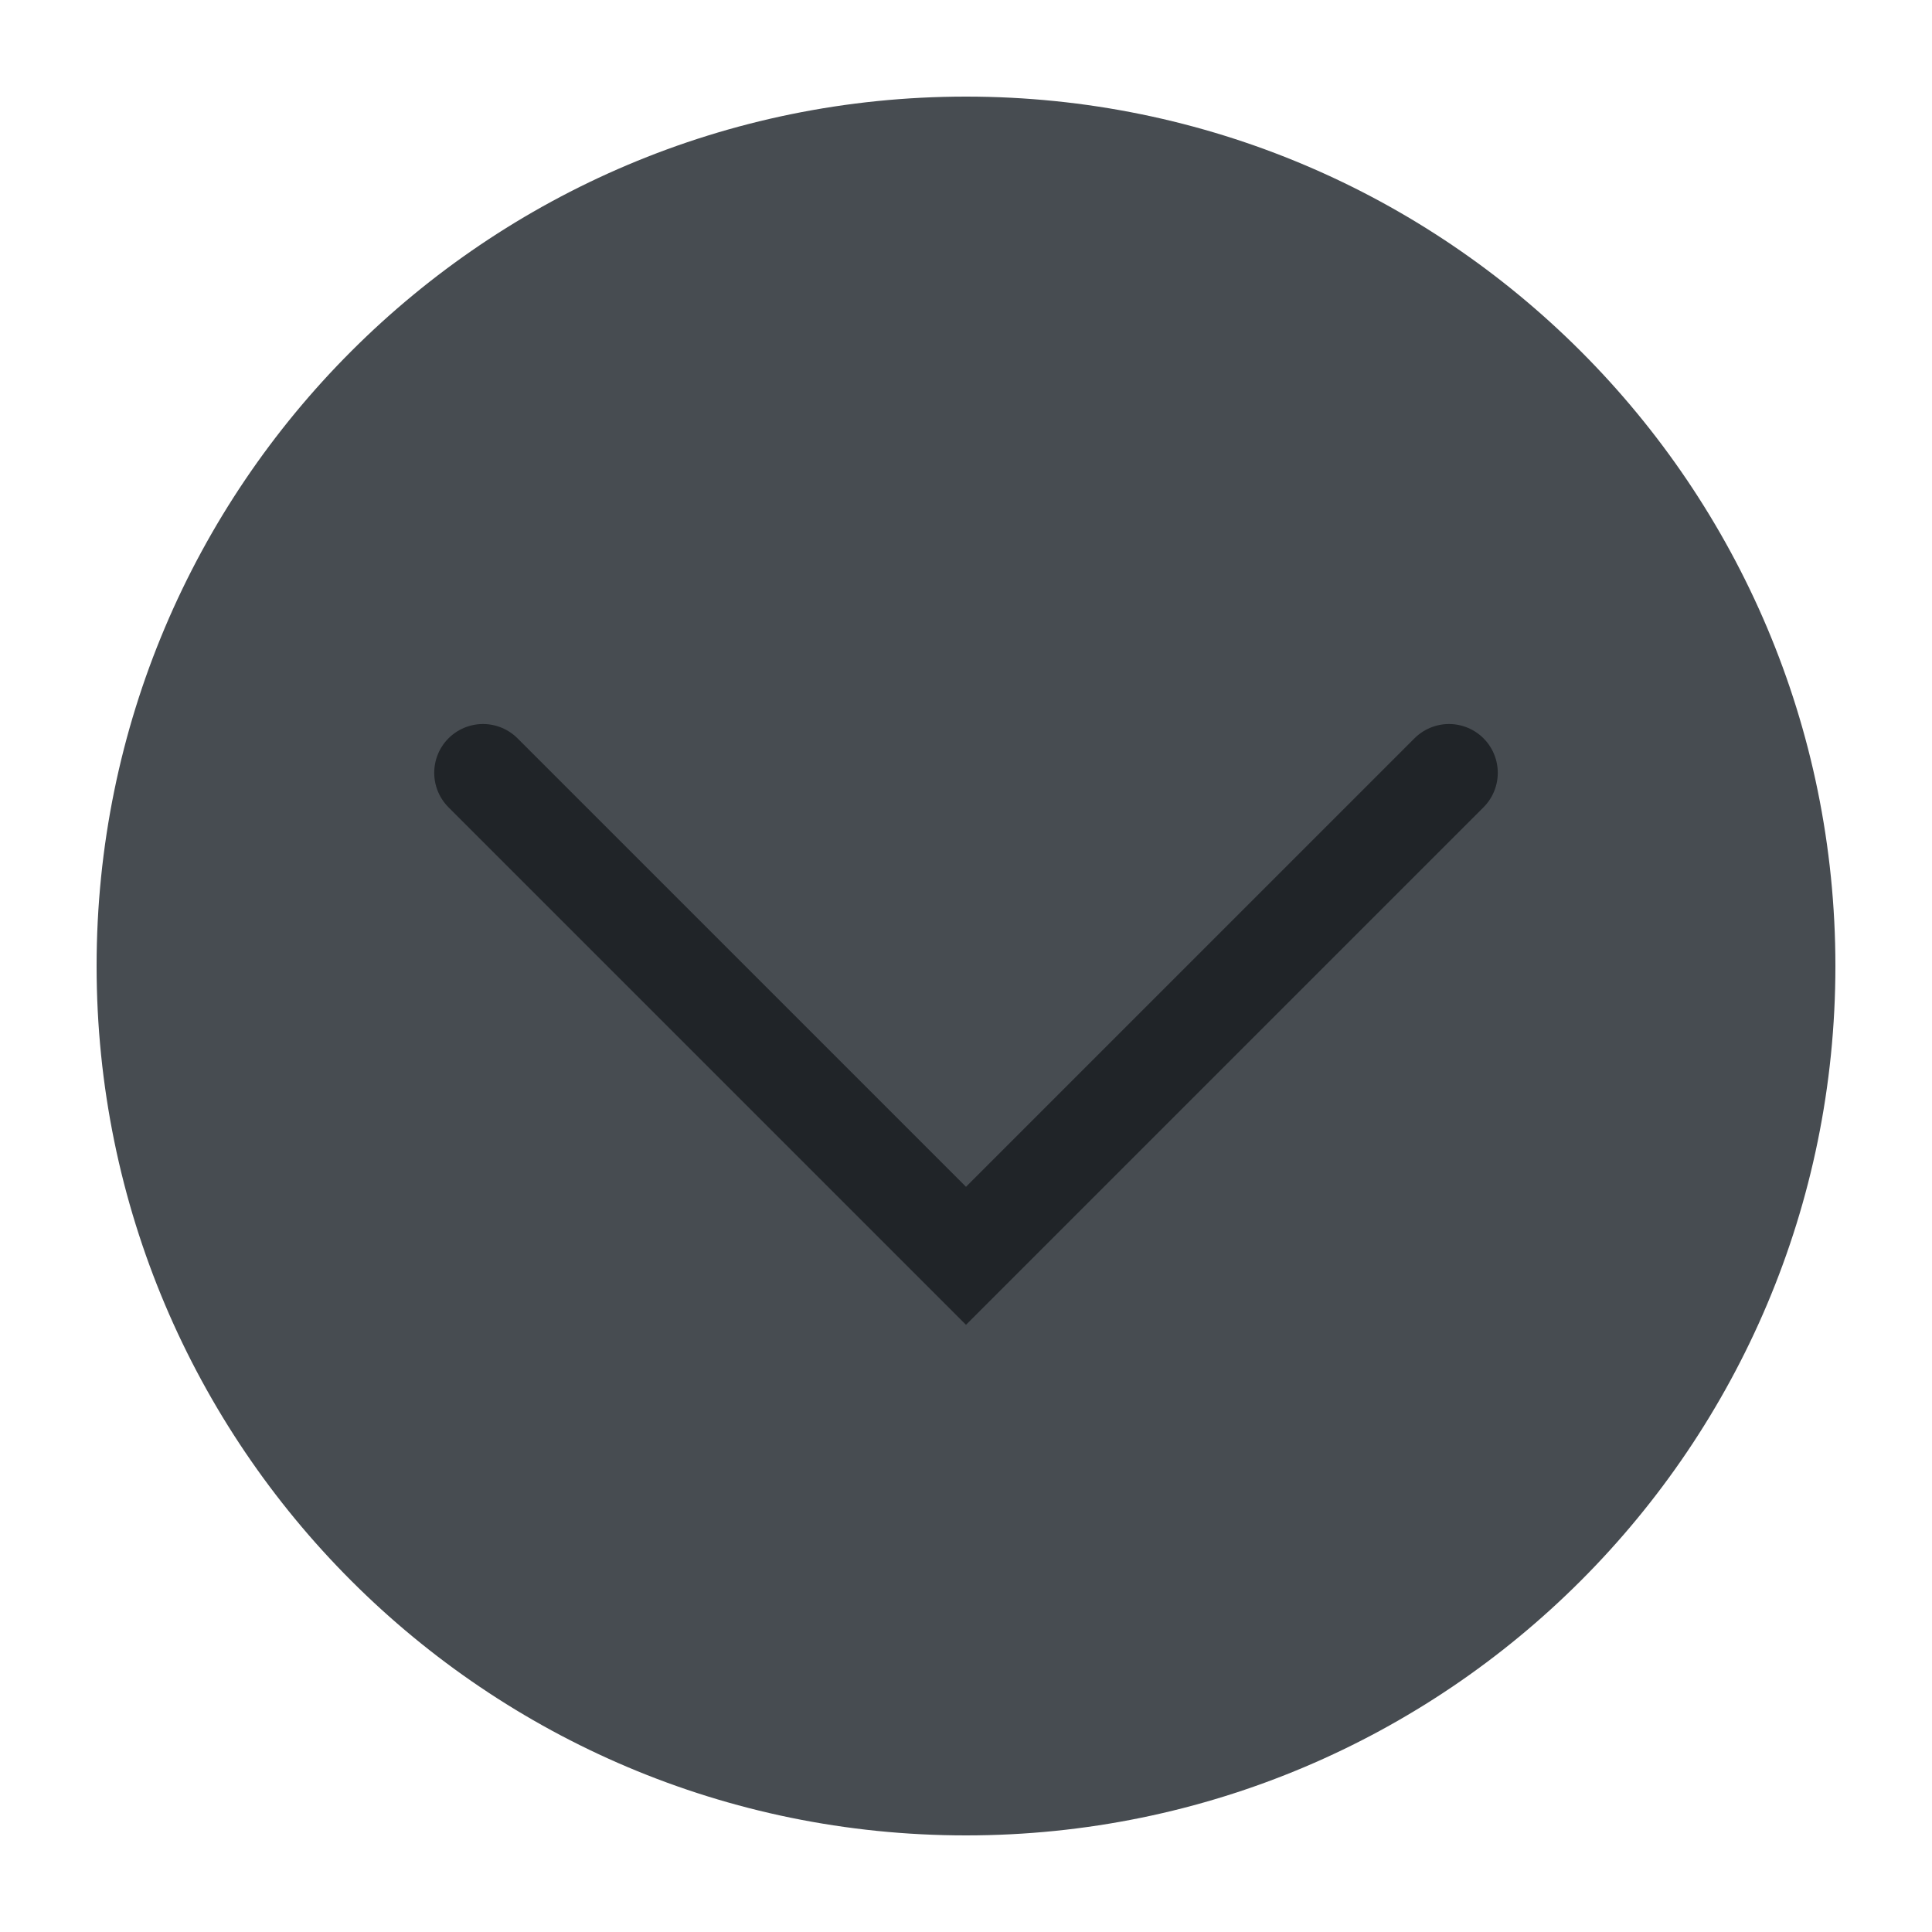
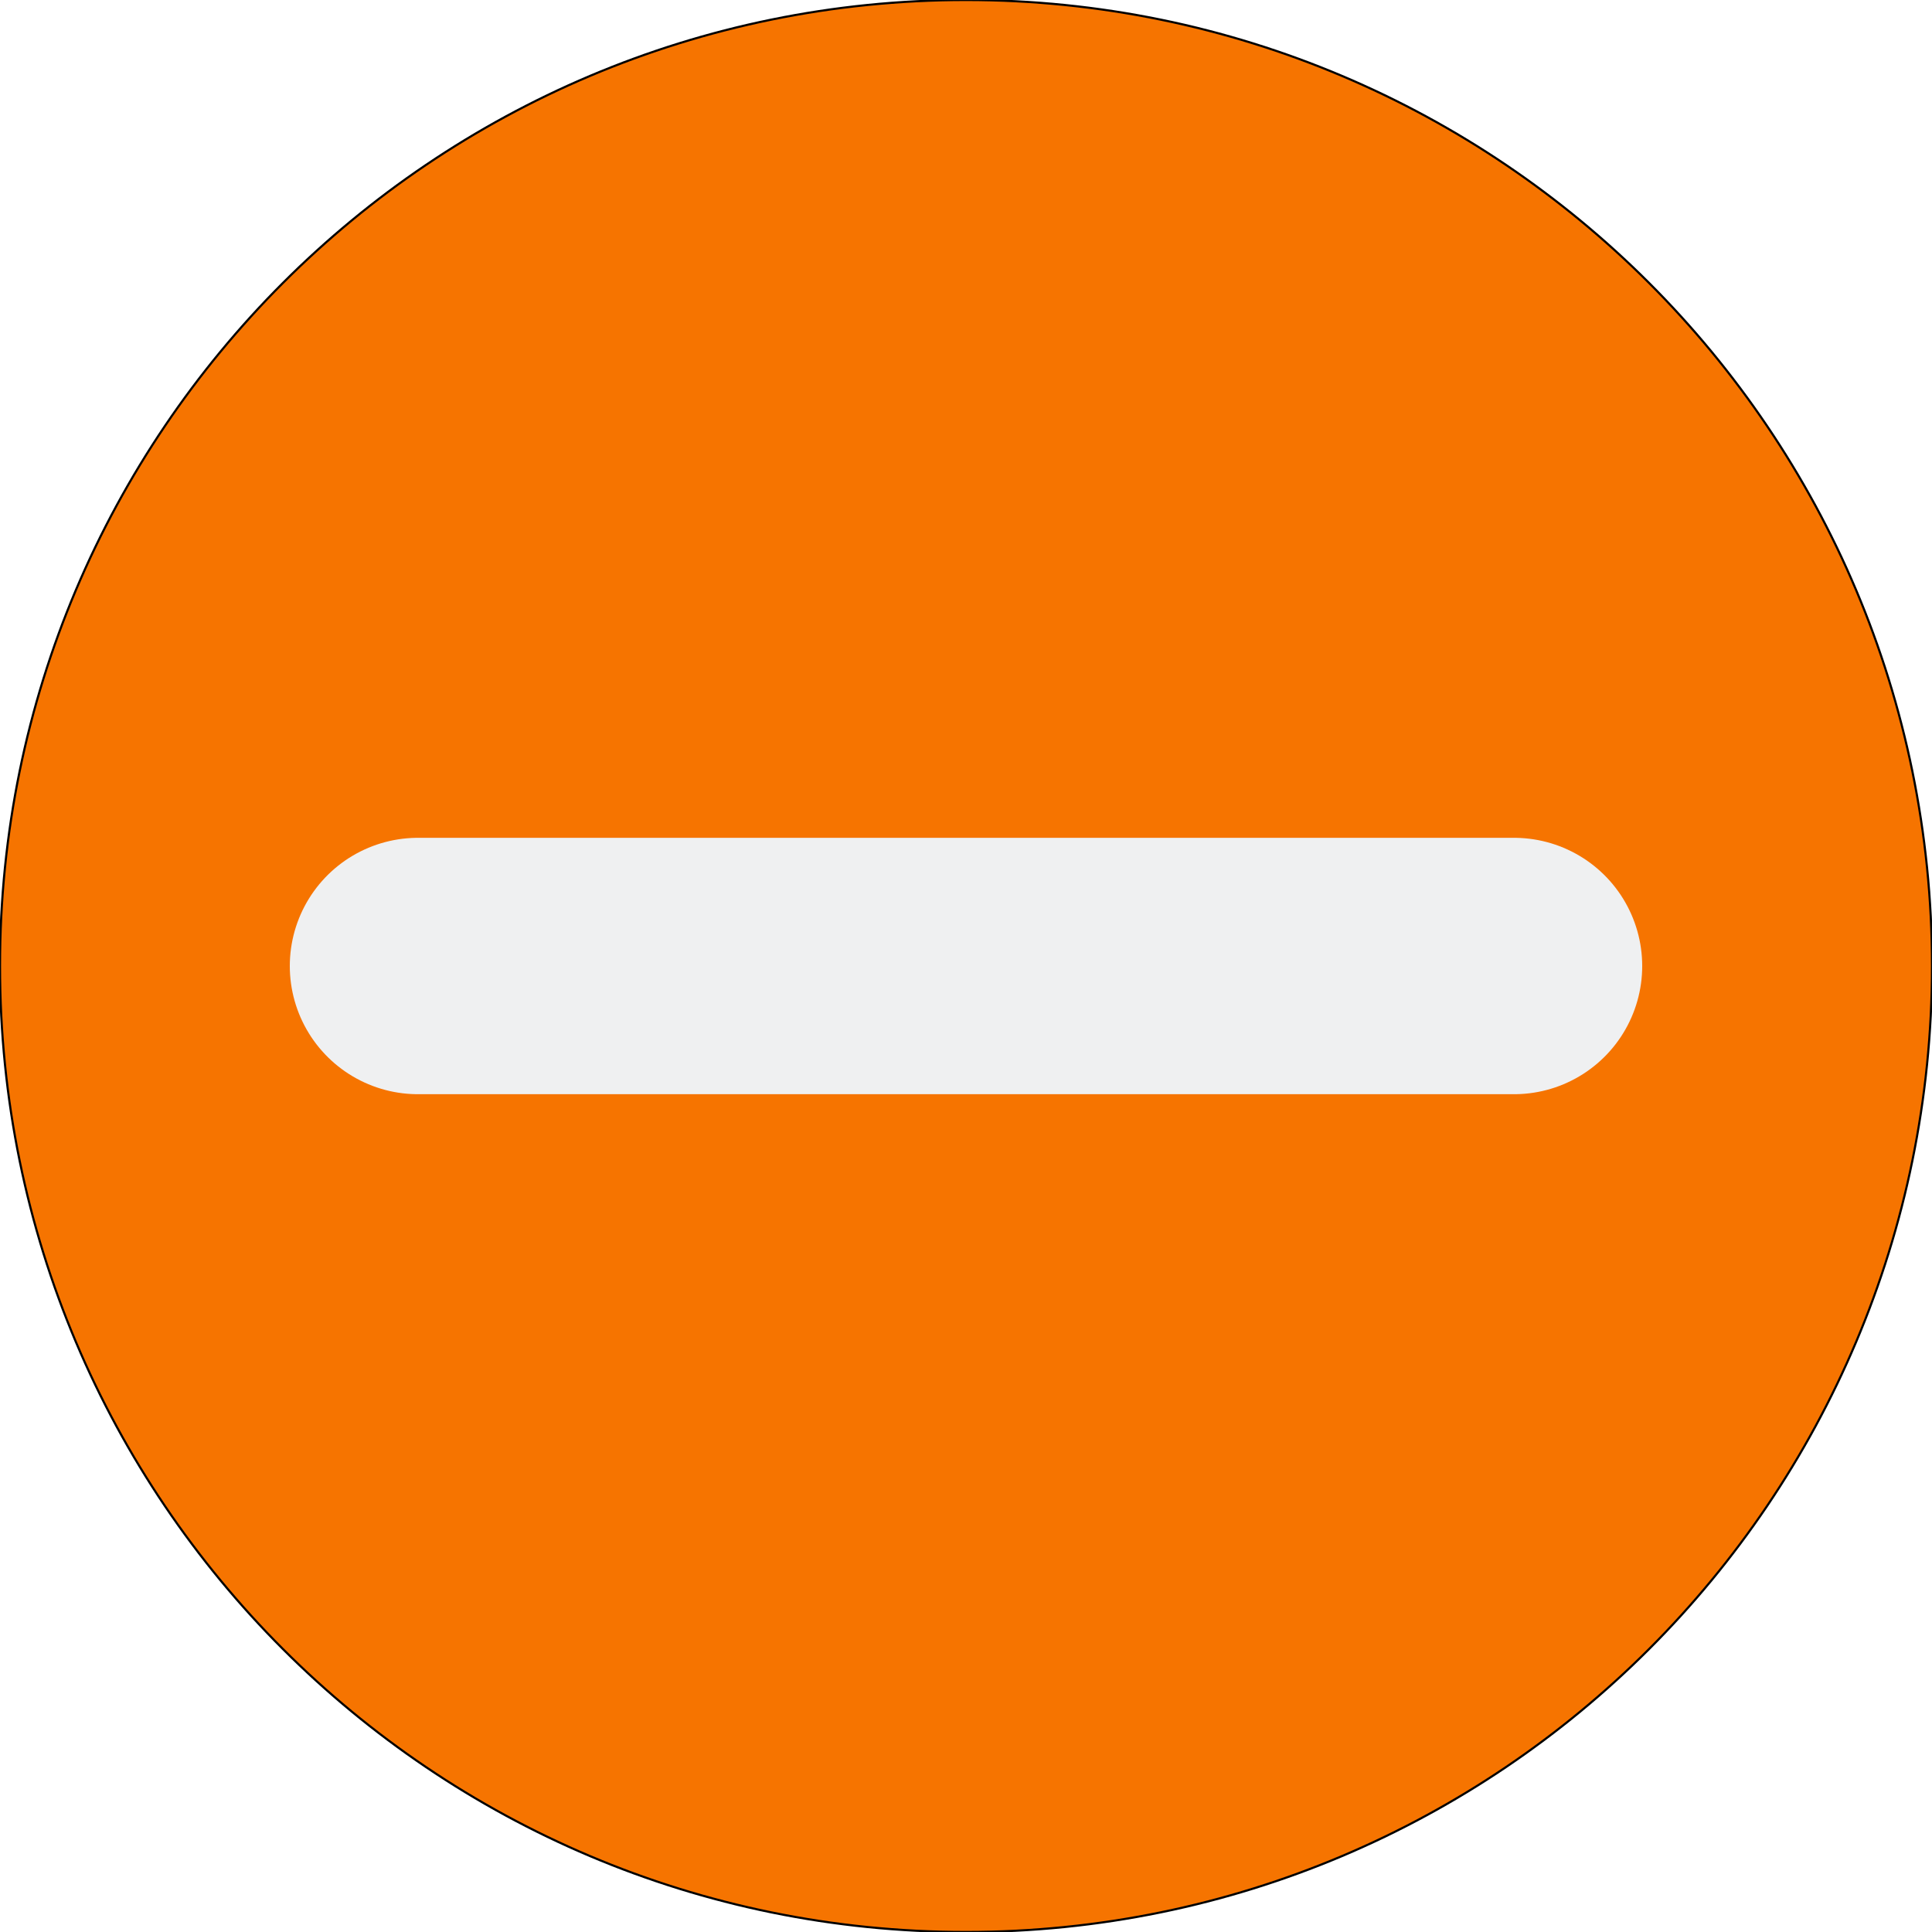
<svg xmlns="http://www.w3.org/2000/svg" viewBox="0 0 50 50" version="1.2" baseProfile="tiny">
  <defs>
</defs>
  <g fill="none" stroke="black" stroke-width="1" fill-rule="evenodd" stroke-linecap="square" stroke-linejoin="bevel">
-     <g fill="none" stroke="#000000" stroke-opacity="1" stroke-width="1" stroke-linecap="square" stroke-linejoin="bevel" transform="matrix(1,0,0,1,0,0)" font-family="Noto Sans" font-size="10" font-weight="400" font-style="normal">
+     <g fill="none" stroke="#000000" stroke-opacity="1" stroke-width="1" stroke-linecap="square" stroke-linejoin="bevel" transform="matrix(1,0,0,1,0,0)" font-family="Sans Serif" font-size="9" font-weight="400" font-style="normal">
</g>
-     <g fill="#474c51" fill-opacity="1" stroke="none" transform="matrix(2.5,0,0,2.5,2.5,2.5)" font-family="Noto Sans" font-size="10" font-weight="400" font-style="normal">
-       <circle cx="9" cy="9" r="9" />
+     <g fill="#f67400" fill-opacity="1" stroke="#000000" stroke-opacity="1" stroke-width="1" stroke-linecap="butt" stroke-linejoin="miter" stroke-miterlimit="4" transform="matrix(0.0552954,0,0,-0.0552959,0.290102,50.7425)" font-family="Sans Serif" font-size="9" font-weight="400" font-style="normal">
+       <path vector-effect="none" fill-rule="nonzero" d="M446.869,13.428 C696.568,13.428 898.988,215.847 898.988,465.538 C898.988,715.235 696.568,917.654 446.869,917.654 C197.173,917.654 -5.246,715.235 -5.246,465.538 C-5.246,215.847 197.173,13.428 446.869,13.428 Z " />
    </g>
-     <g fill="none" stroke="#202428" stroke-opacity="1" stroke-width="1.01" stroke-linecap="round" stroke-linejoin="miter" stroke-miterlimit="2" transform="matrix(2.5,0,0,2.5,2.5,2.5)" font-family="Noto Sans" font-size="10" font-weight="400" font-style="normal">
-       <polyline fill="none" vector-effect="none" points="4,7 9,12 14,7 " />
+     <g fill="#eff0f1" fill-opacity="1" stroke="#eff0f1" stroke-opacity="1" stroke-width="120" stroke-linecap="round" stroke-linejoin="miter" stroke-miterlimit="4" transform="matrix(0.0552954,0,0,-0.0552959,0.290102,50.7425)" font-family="Sans Serif" font-size="9" font-weight="400" font-style="normal">
+       <path vector-effect="none" fill-rule="evenodd" d="M190.388,465.536 L703.354,465.536 " />
    </g>
-     <g fill="none" stroke="#000000" stroke-opacity="1" stroke-width="1" stroke-linecap="square" stroke-linejoin="bevel" transform="matrix(1,0,0,1,0,0)" font-family="Noto Sans" font-size="10" font-weight="400" font-style="normal">
+     <g fill="none" stroke="#000000" stroke-opacity="1" stroke-width="1" stroke-linecap="square" stroke-linejoin="bevel" transform="matrix(1,0,0,1,0,0)" font-family="Sans Serif" font-size="9" font-weight="400" font-style="normal">
</g>
  </g>
</svg>
